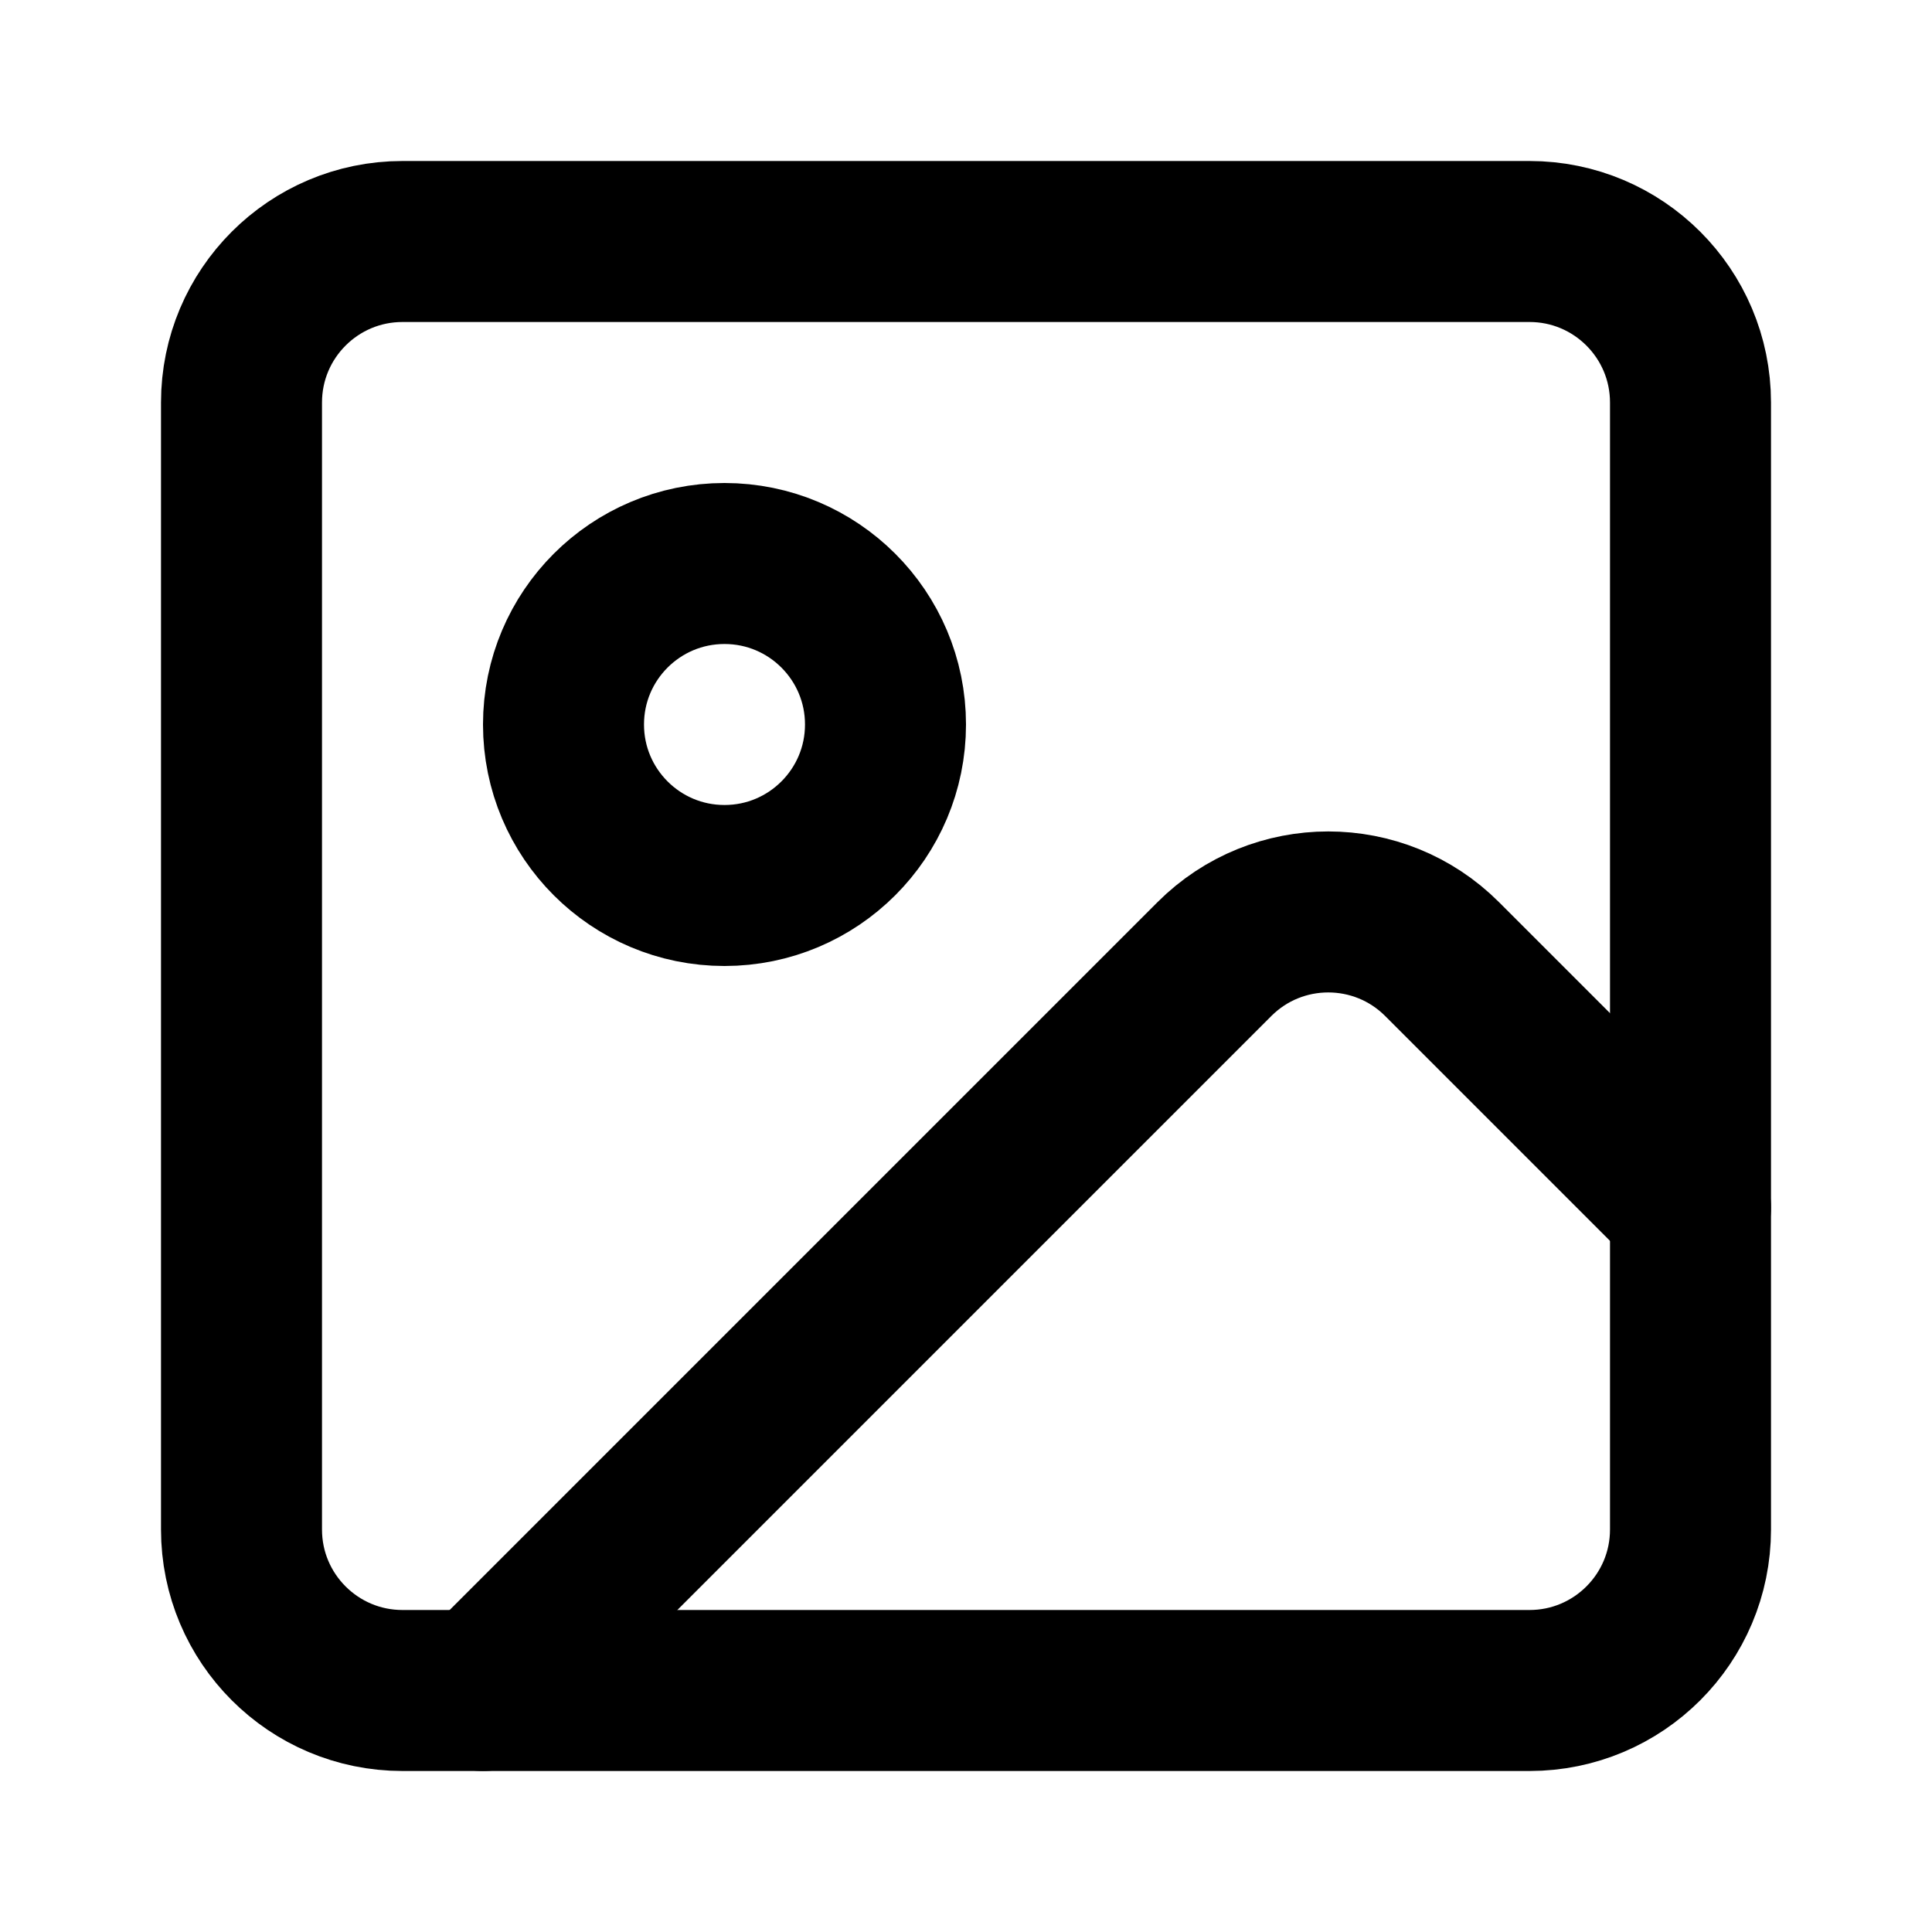
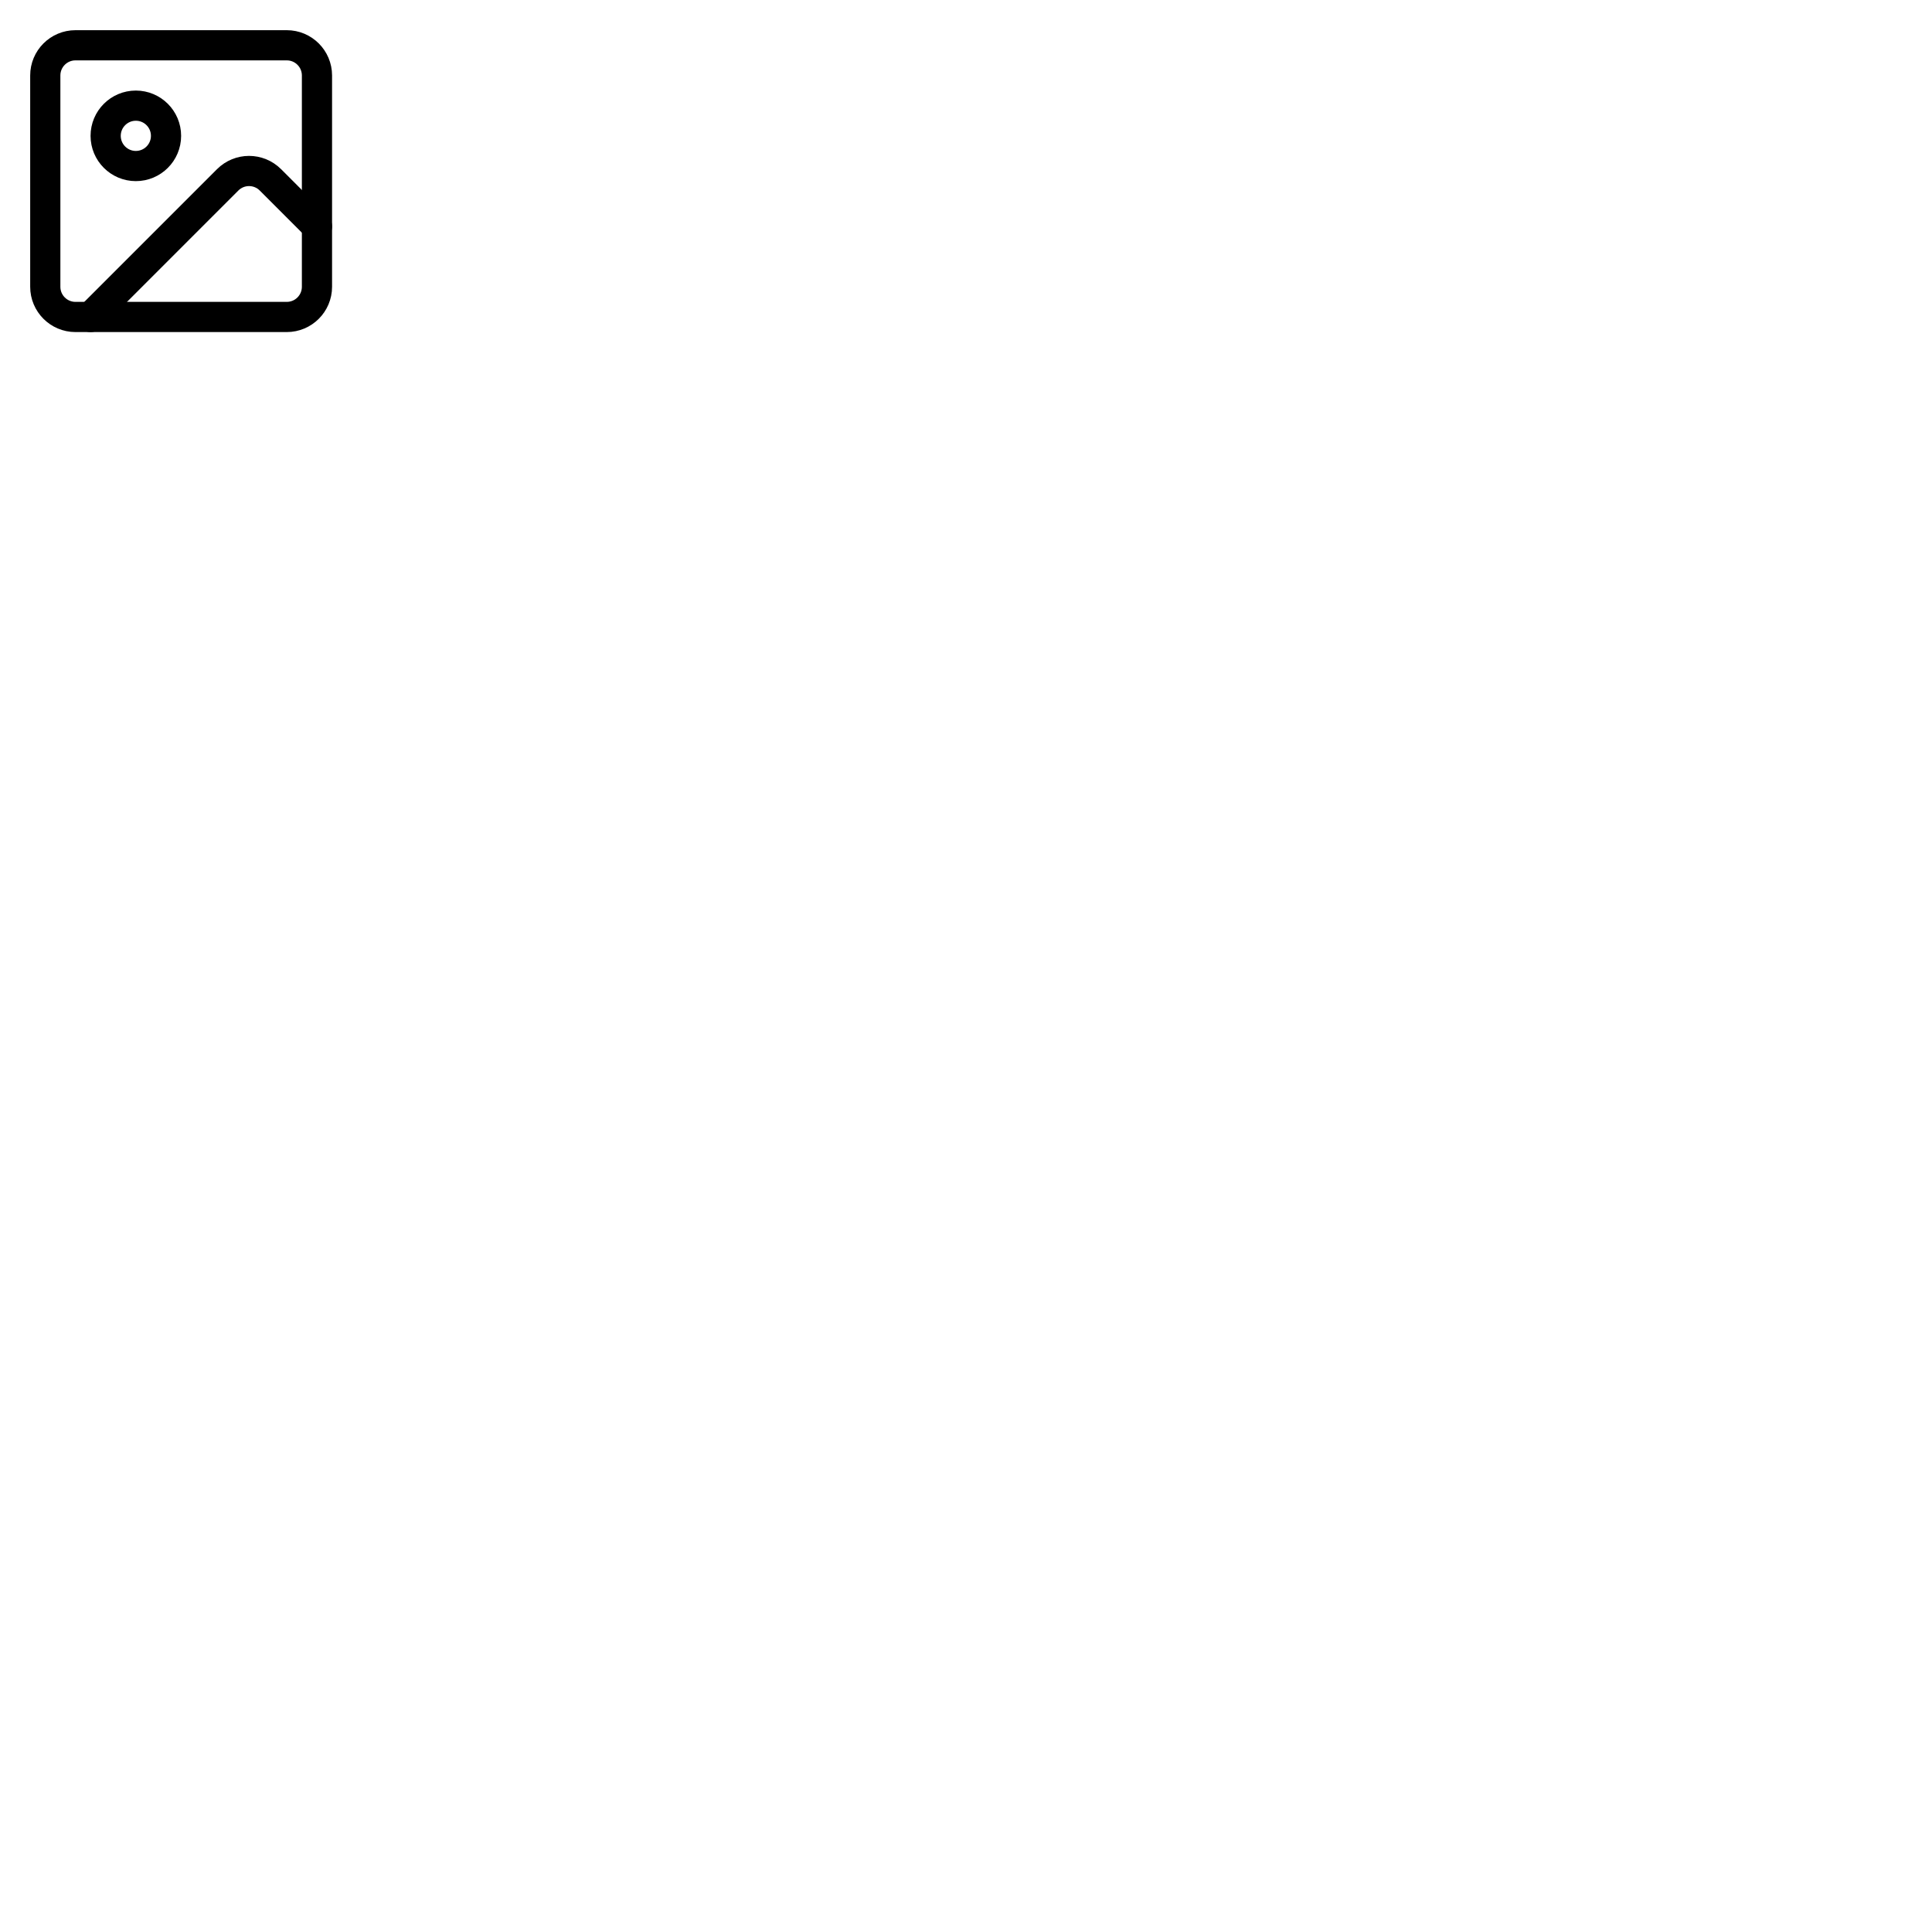
- <svg xmlns="http://www.w3.org/2000/svg" viewBox="0 0 24 24" stroke="currentColor" fill="none" stroke-width="2" stroke-linecap="round" stroke-linejoin="round" class="lucide lucide-image">
+ <svg xmlns="http://www.w3.org/2000/svg" viewBox="0 0 128 128" stroke="currentColor" fill="none" stroke-width="2" stroke-linecap="round" stroke-linejoin="round" class="lucide lucide-image">
  <rect width="18" height="18" x="3" y="3" rx="2" ry="2" />
  <circle cx="9" cy="9" r="2" />
  <path d="m21 15-3.086-3.086a2 2 0 0 0-2.828 0L6 21" />
  <style>
        rect, circle, path { color: #000; }
        @media (prefers-color-scheme: dark) {
            rect, circle, path { color: #fff; }
        }
    </style>
</svg>
